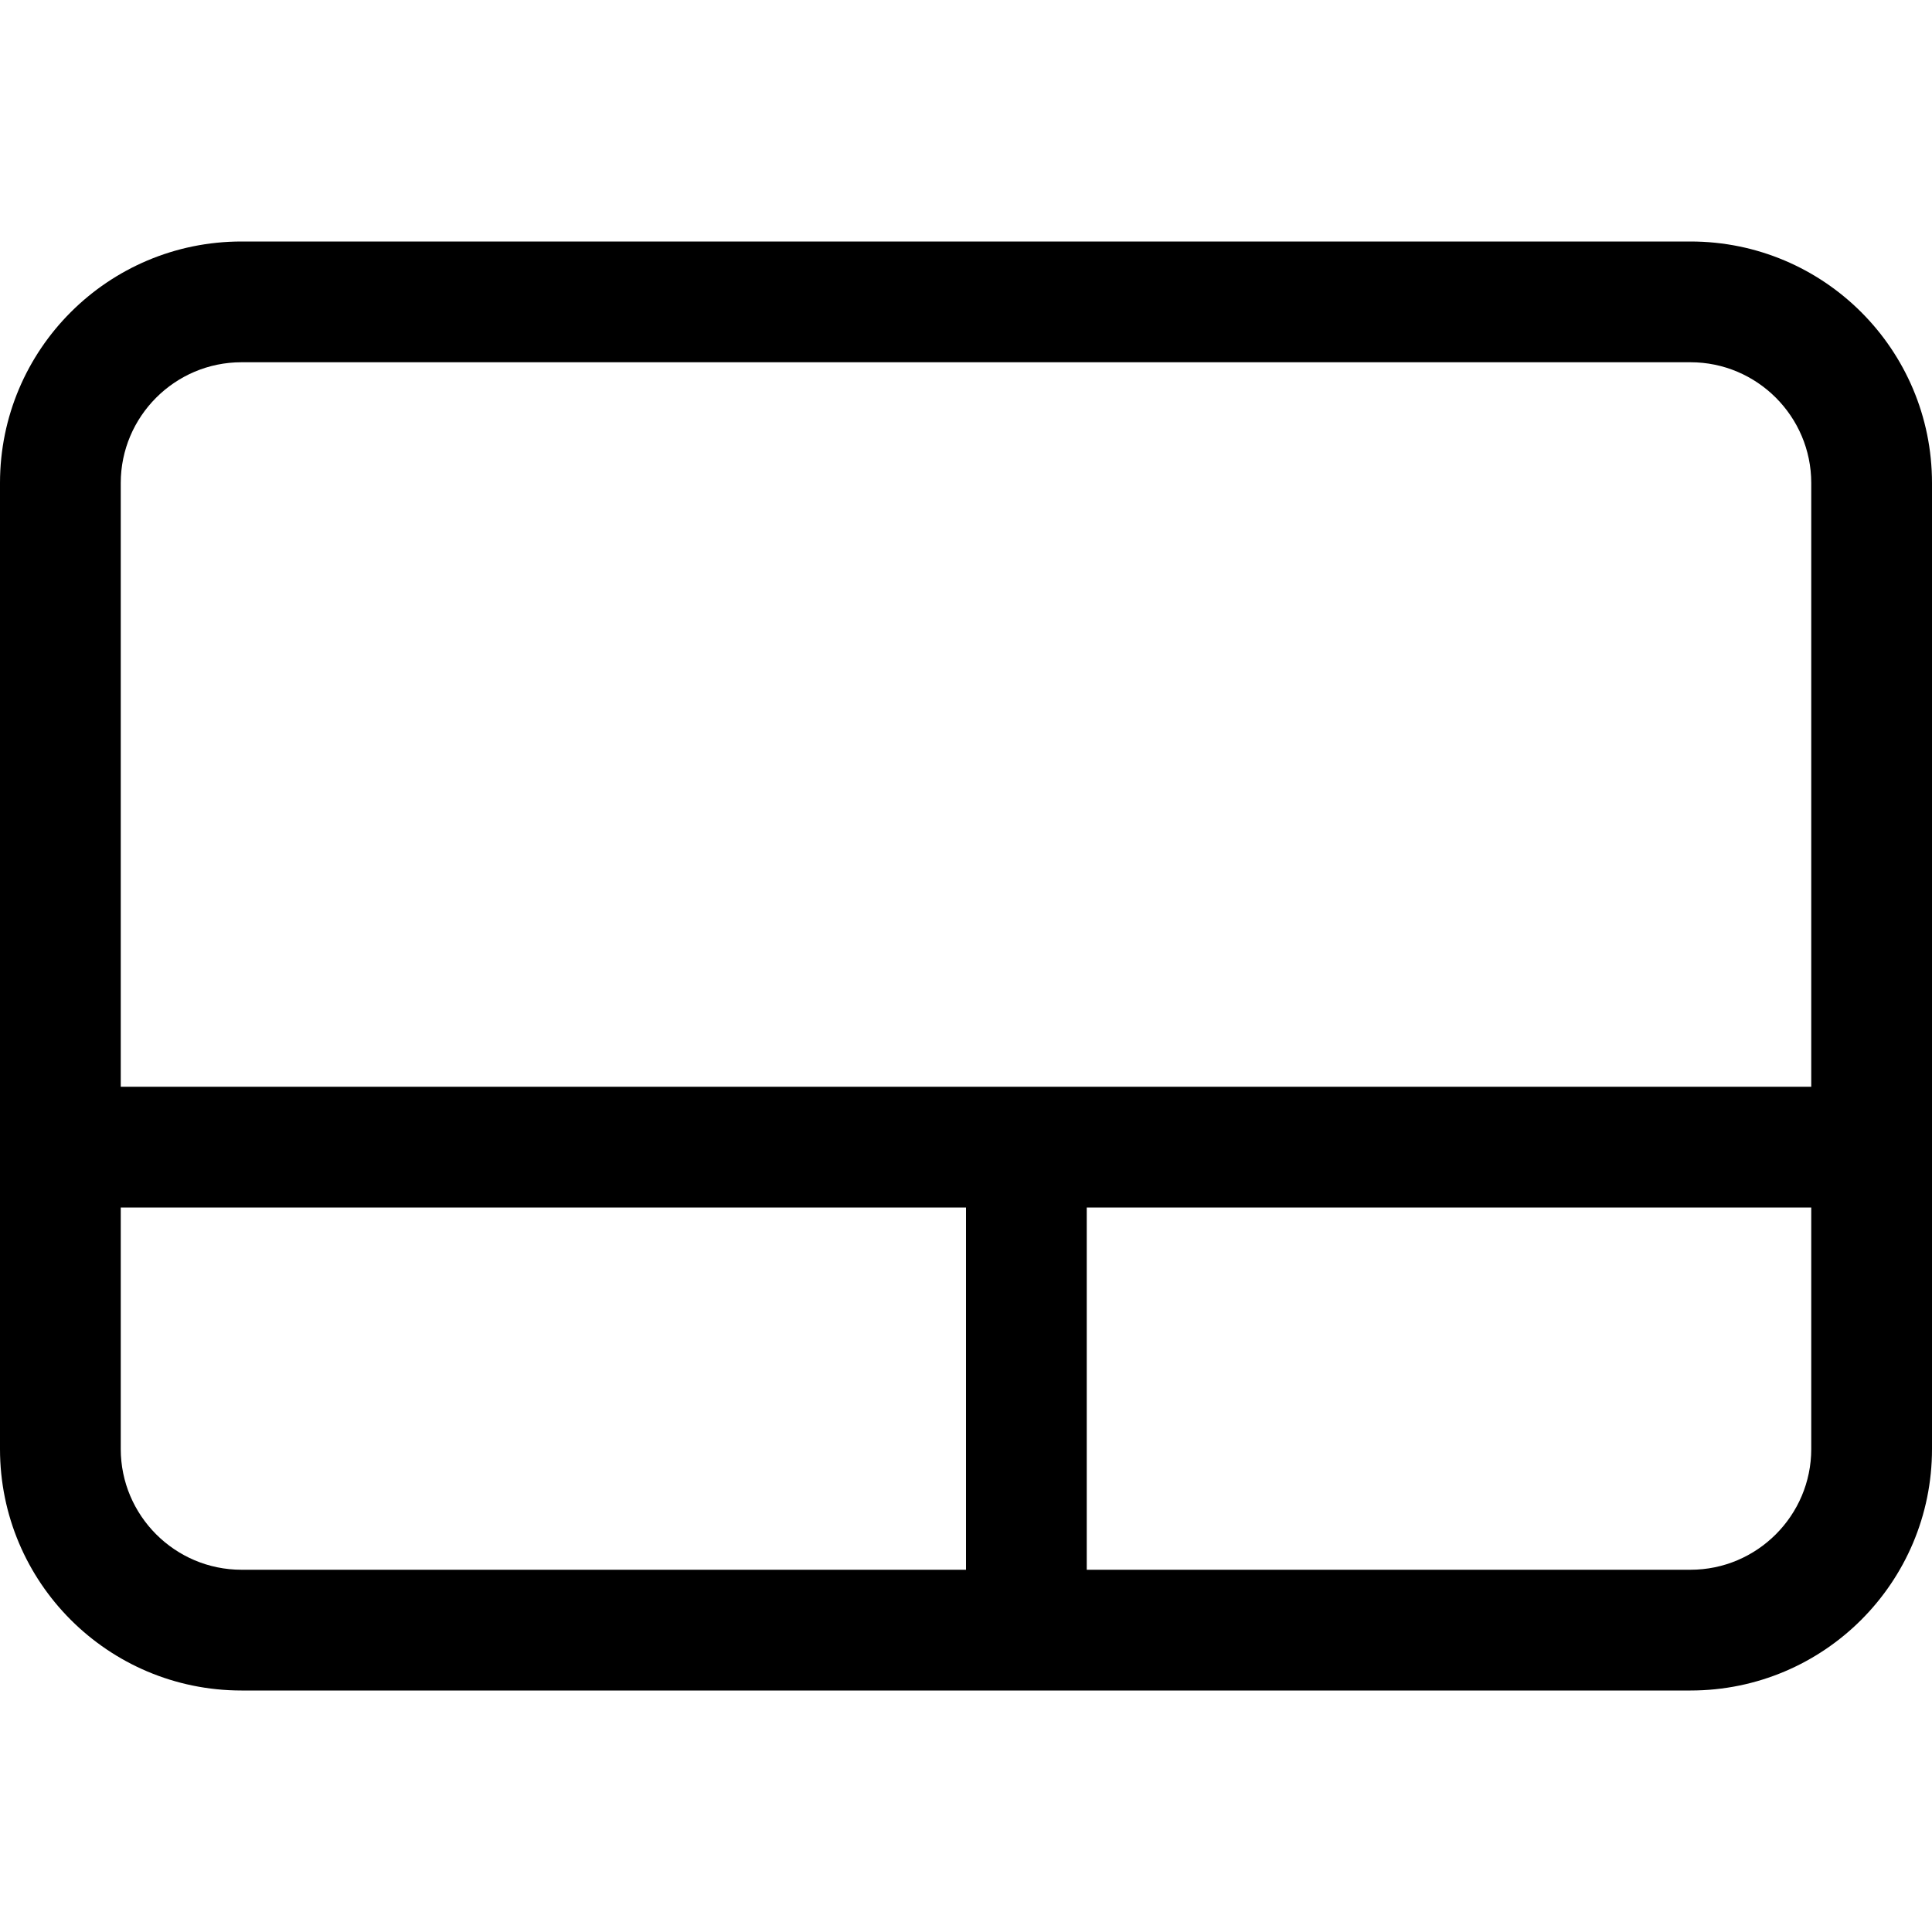
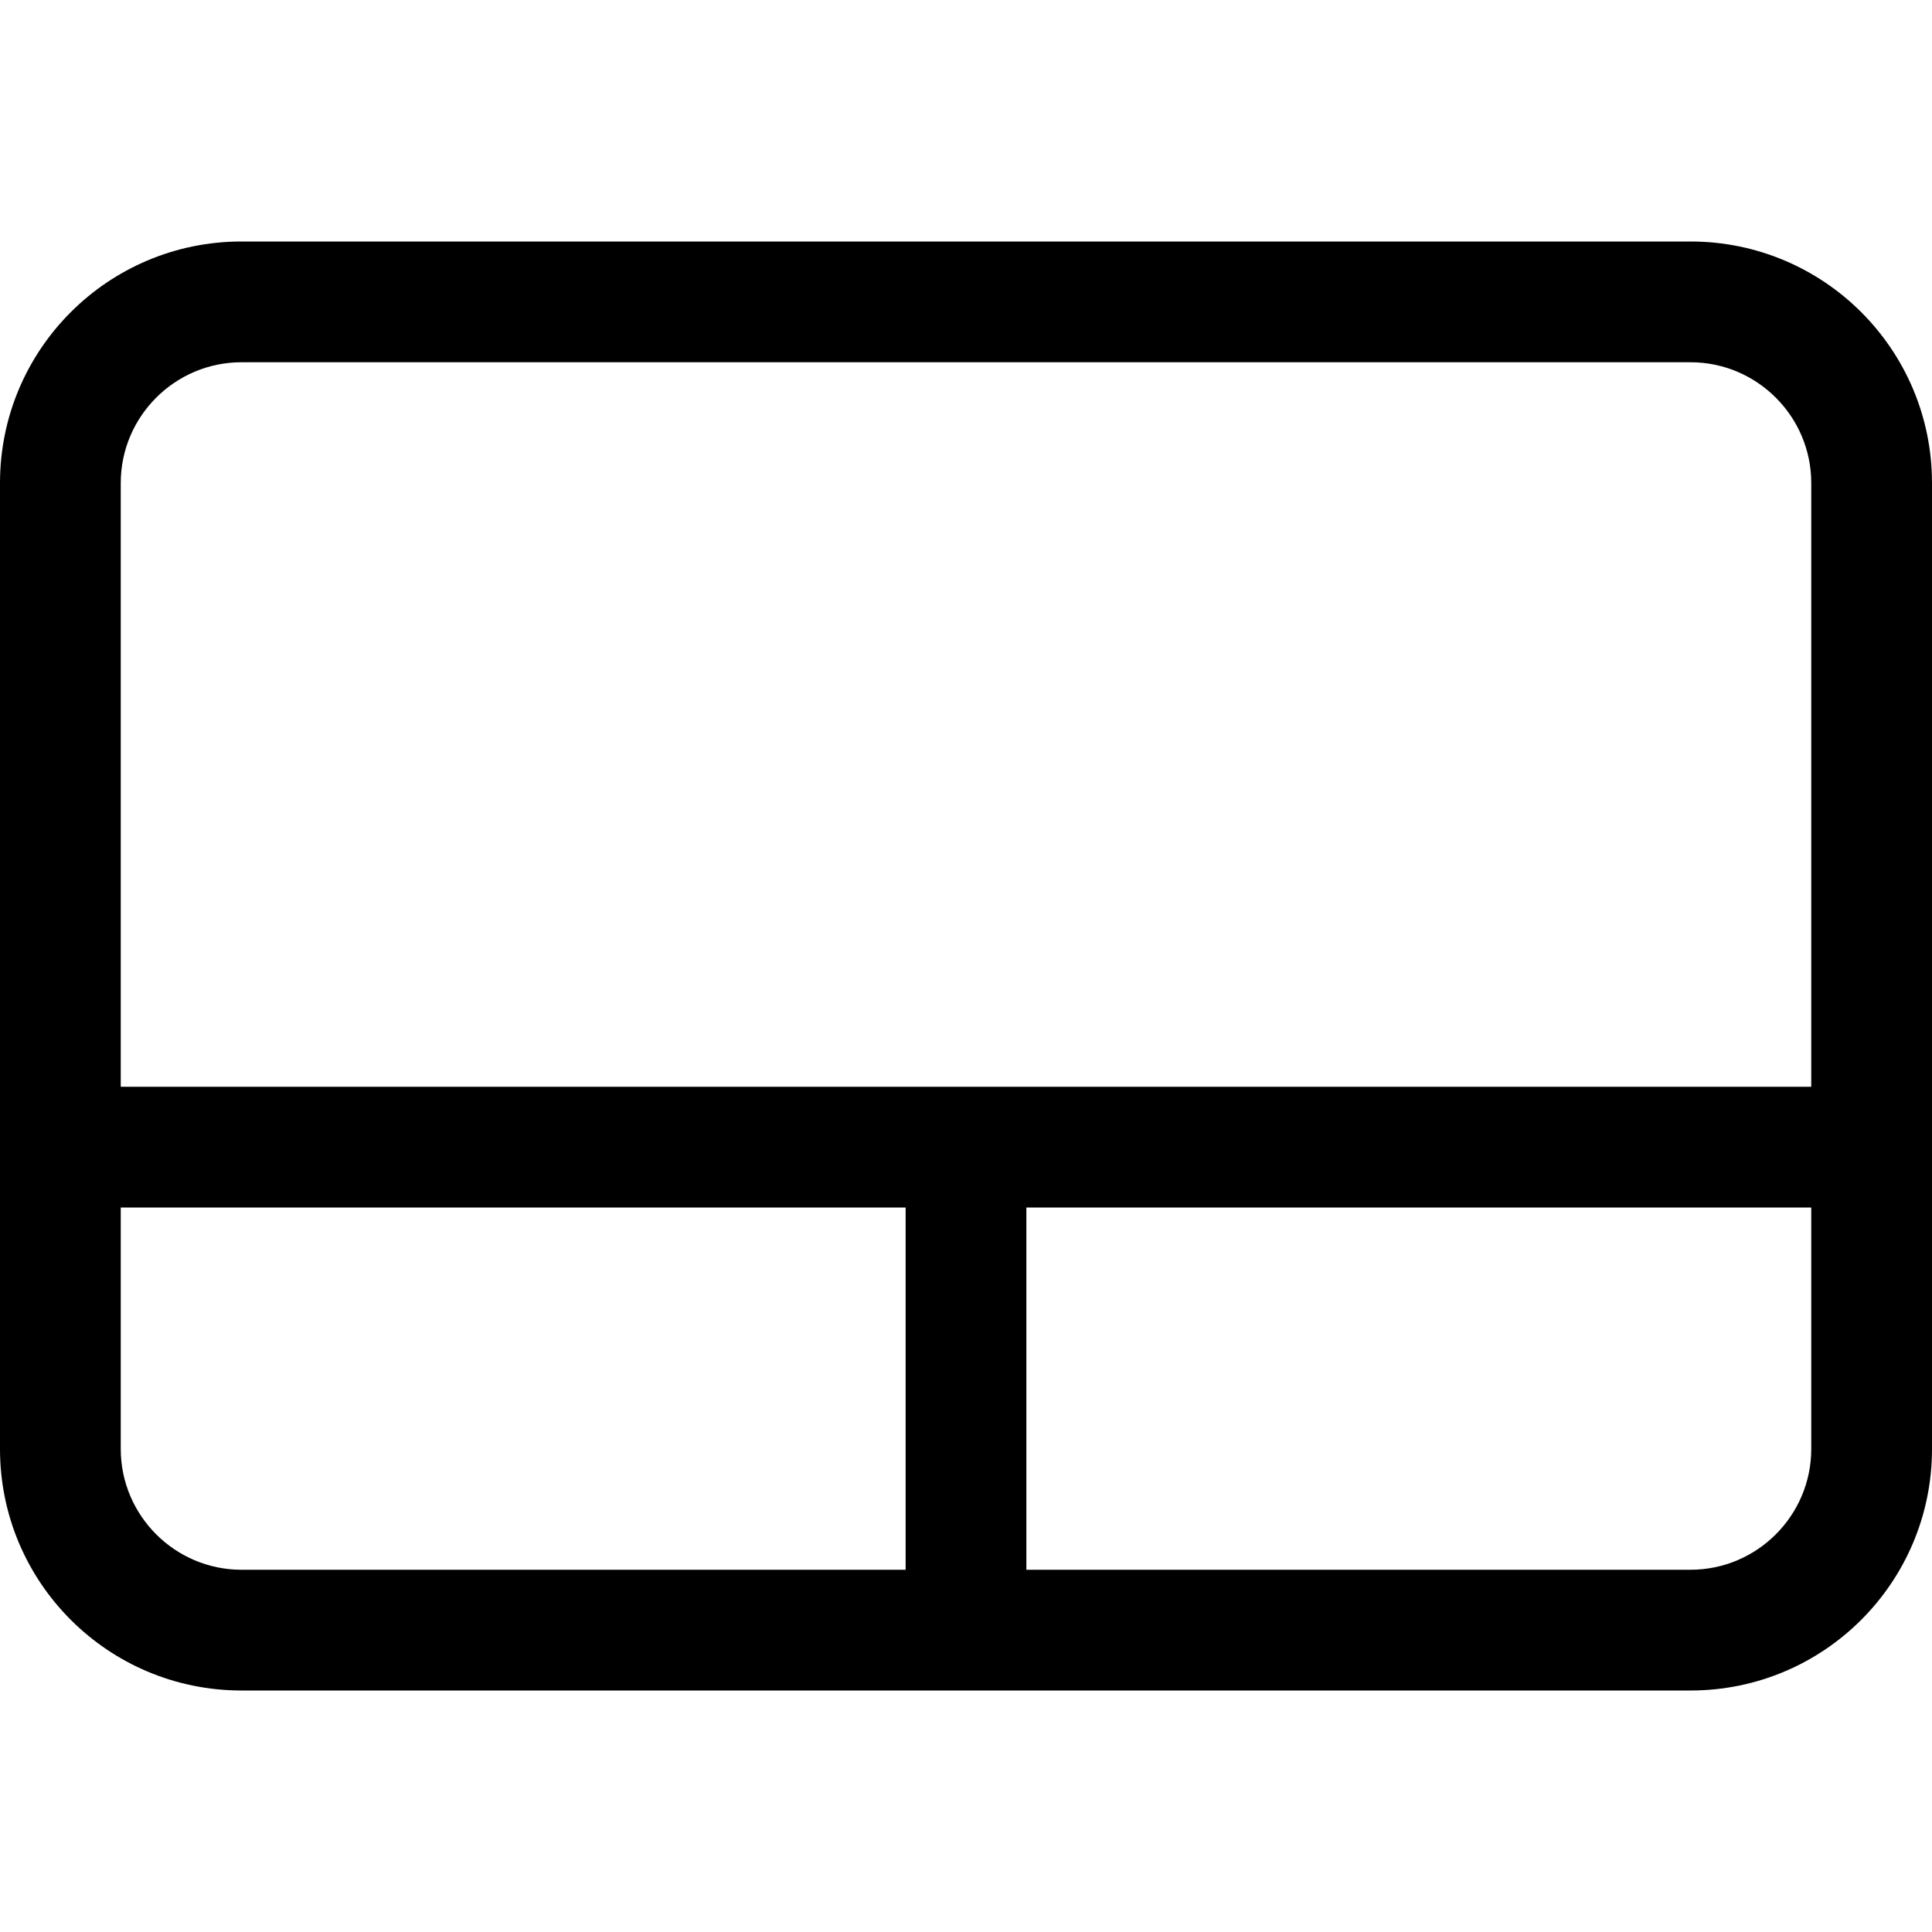
<svg xmlns="http://www.w3.org/2000/svg" width="16" height="16" viewBox="0 0 16 16">
-   <path d="M15 9L1 9l0-5c0-.551.449-1 1-1l12 0c.551 0 1 .449 1 1l0 5zm0 3c0 .551-.449 1-1 1l-5 0 0-3 6 0 0 2zM2 13c-.551 0-1-.449-1-1l0-2 7 0 0 3-6 0zM14 2L2 2C.895 2 0 2.895 0 4l0 8c0 1.105.895 2 2 2l12 0c1.105 0 2-.895 2-2l0-8c0-1.105-.895-2-2-2z" fill="#000" fill-rule="evenodd" />
+   <path d="M15 9L1 9l0-5c0-.551.449-1 1-1l12 0c.551 0 1 .449 1 1l0 5zm0 3c0 .551-.449 1-1 1l-5.5 0 0-3 6.5 0 0 2zM2 13c-.551 0-1-.449-1-1l0-2 6.5 0 0 3L2 13zM14 2L2 2C.895 2 0 2.895 0 4l0 8c0 1.105.895 2 2 2l12 0c1.105 0 2-.895 2-2l0-8c0-1.105-.895-2-2-2z" fill="#000" fill-rule="evenodd" />
</svg>
